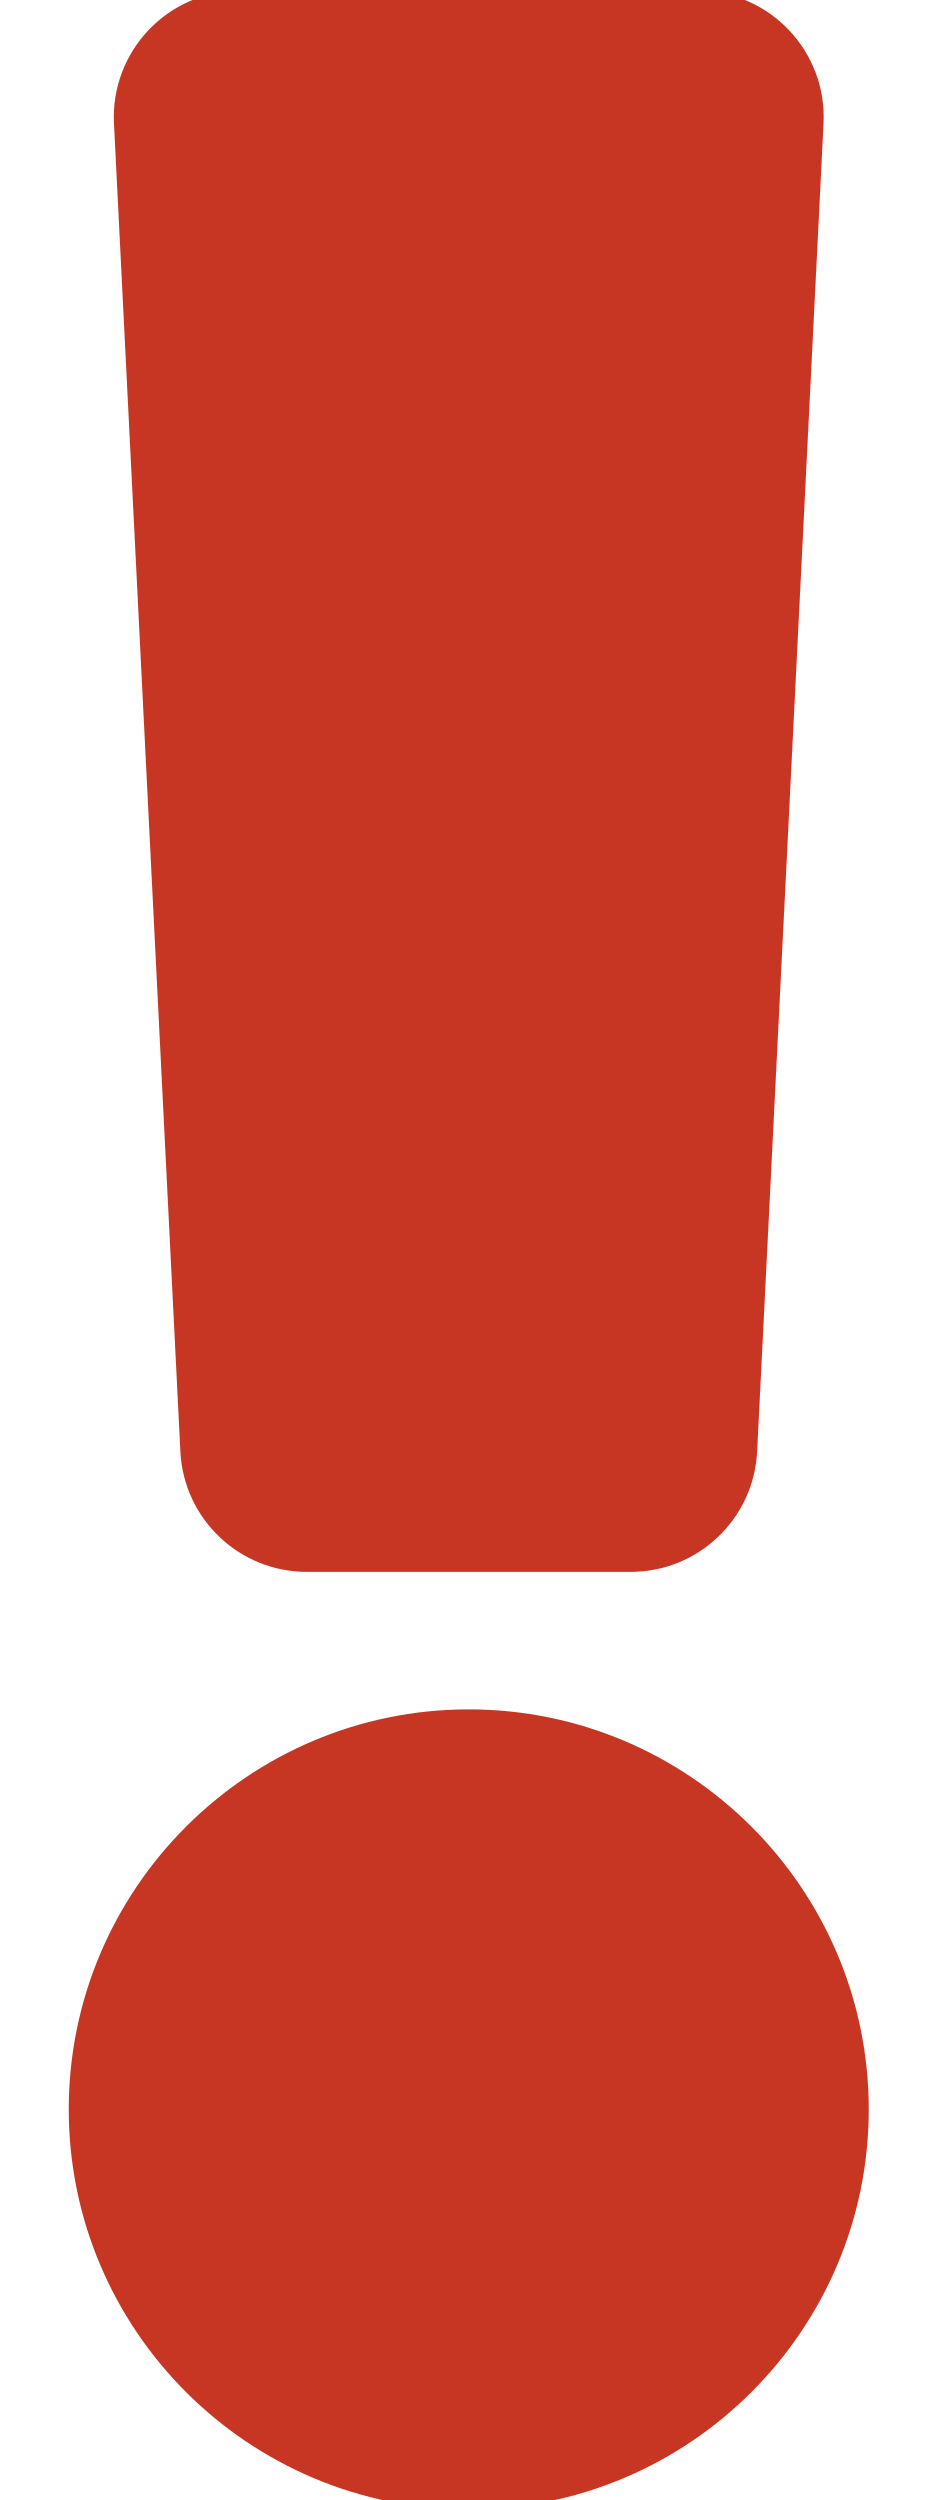
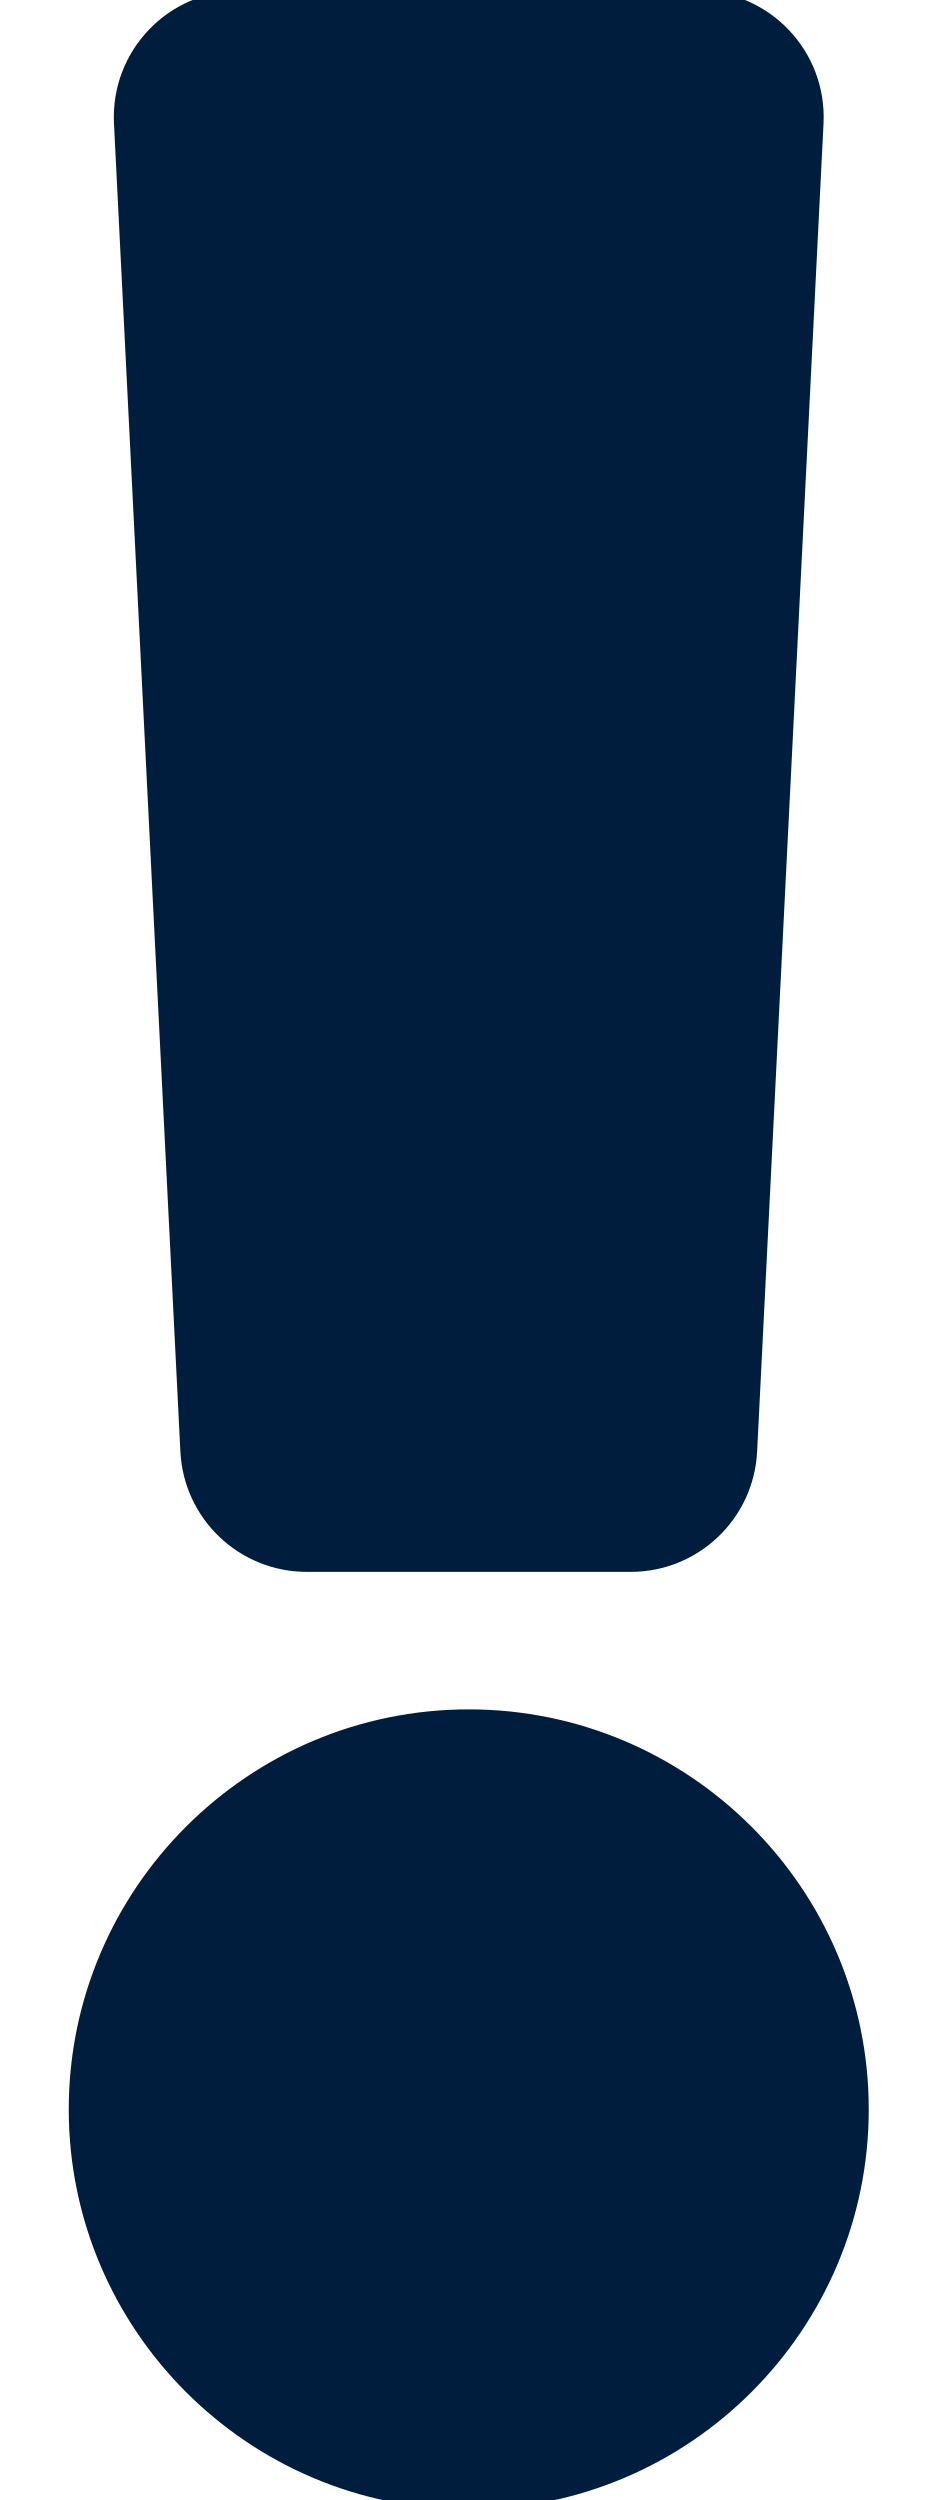
<svg xmlns="http://www.w3.org/2000/svg" aria-hidden="true" focusable="false" data-prefix="fas" data-icon="exclamation" class="svg-inline--fa fa-exclamation fa-w-6" role="img" viewBox="0 0 192 512">
-   <path fill="#C63623" d="M176 432c0 44.112-35.888 80-80 80s-80-35.888-80-80 35.888-80 80-80 80 35.888 80 80zM25.26 25.199l13.6 272C39.499 309.972 50.041 320 62.83 320h66.34c12.789 0 23.331-10.028 23.97-22.801l13.6-272C167.425 11.49 156.496 0 142.77 0H49.23C35.504 0 24.575 11.49 25.26 25.199z" stroke="#C63623" stroke-width="3.84" />
+   <path fill="#001D3D" d="M176 432c0 44.112-35.888 80-80 80s-80-35.888-80-80 35.888-80 80-80 80 35.888 80 80zM25.26 25.199l13.6 272C39.499 309.972 50.041 320 62.83 320h66.34c12.789 0 23.331-10.028 23.97-22.801l13.6-272C167.425 11.49 156.496 0 142.77 0H49.23C35.504 0 24.575 11.49 25.26 25.199z" stroke="#001D3D" stroke-width="3.84" />
</svg>
